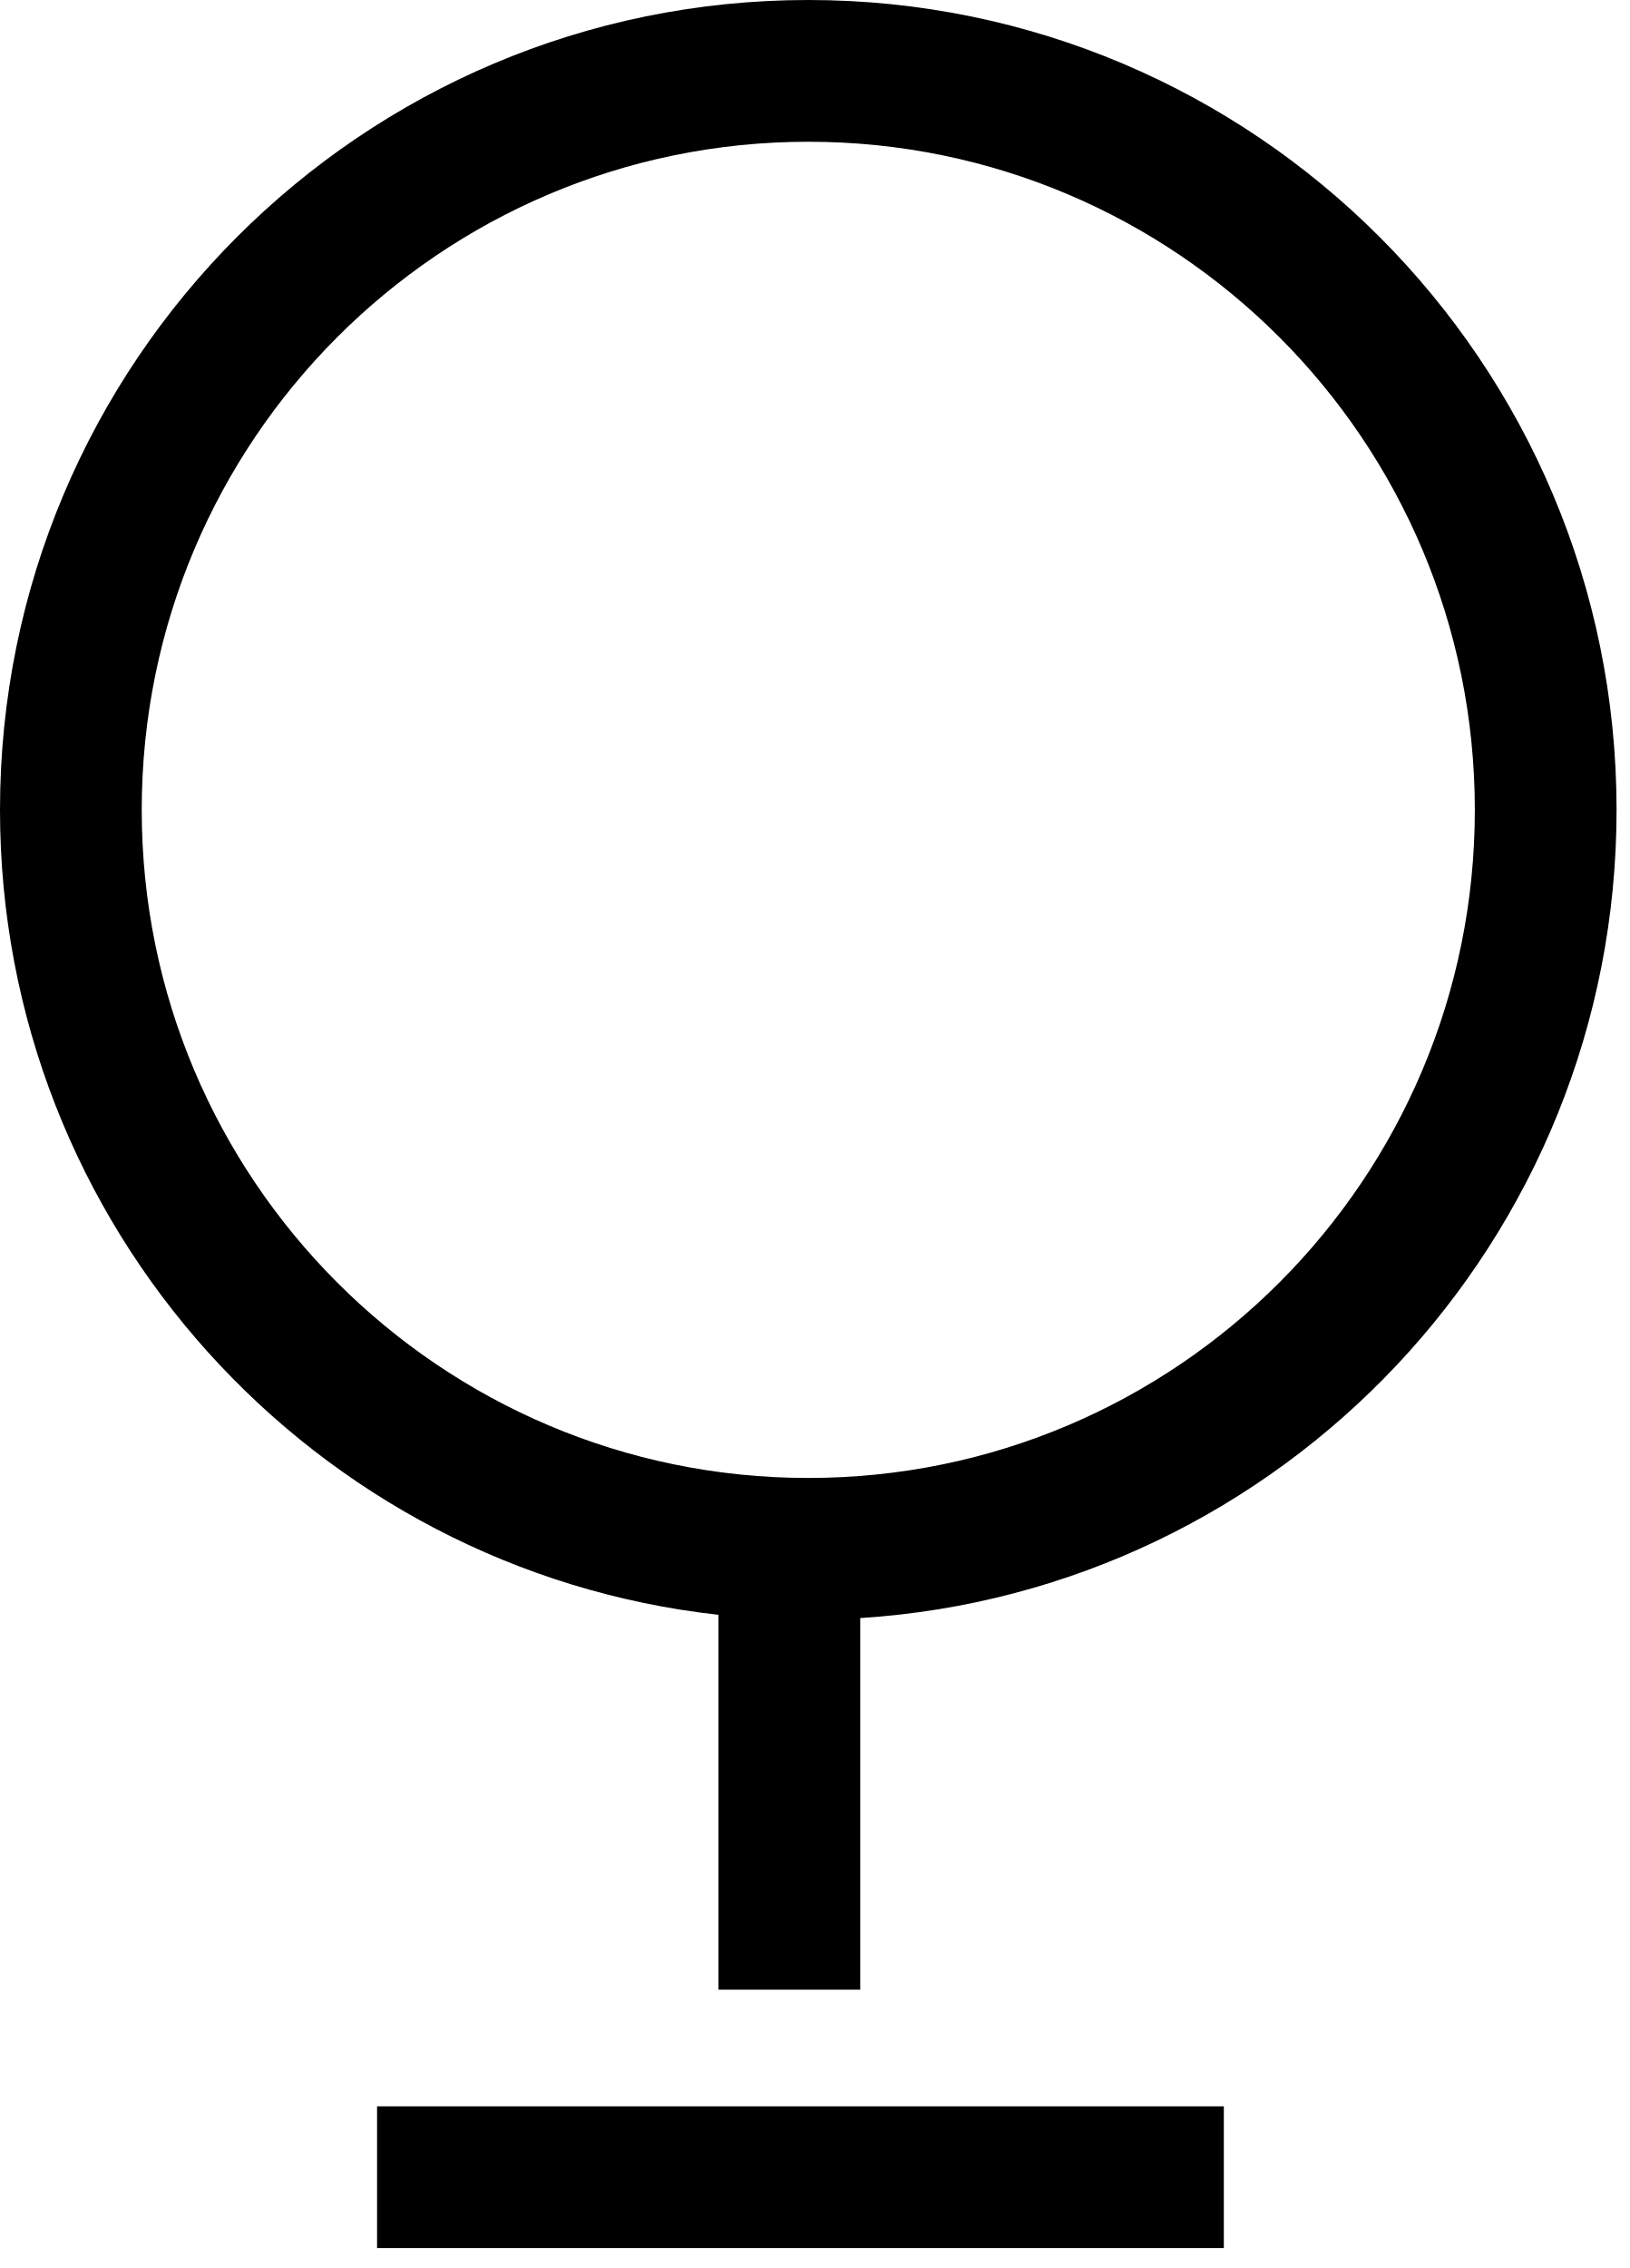
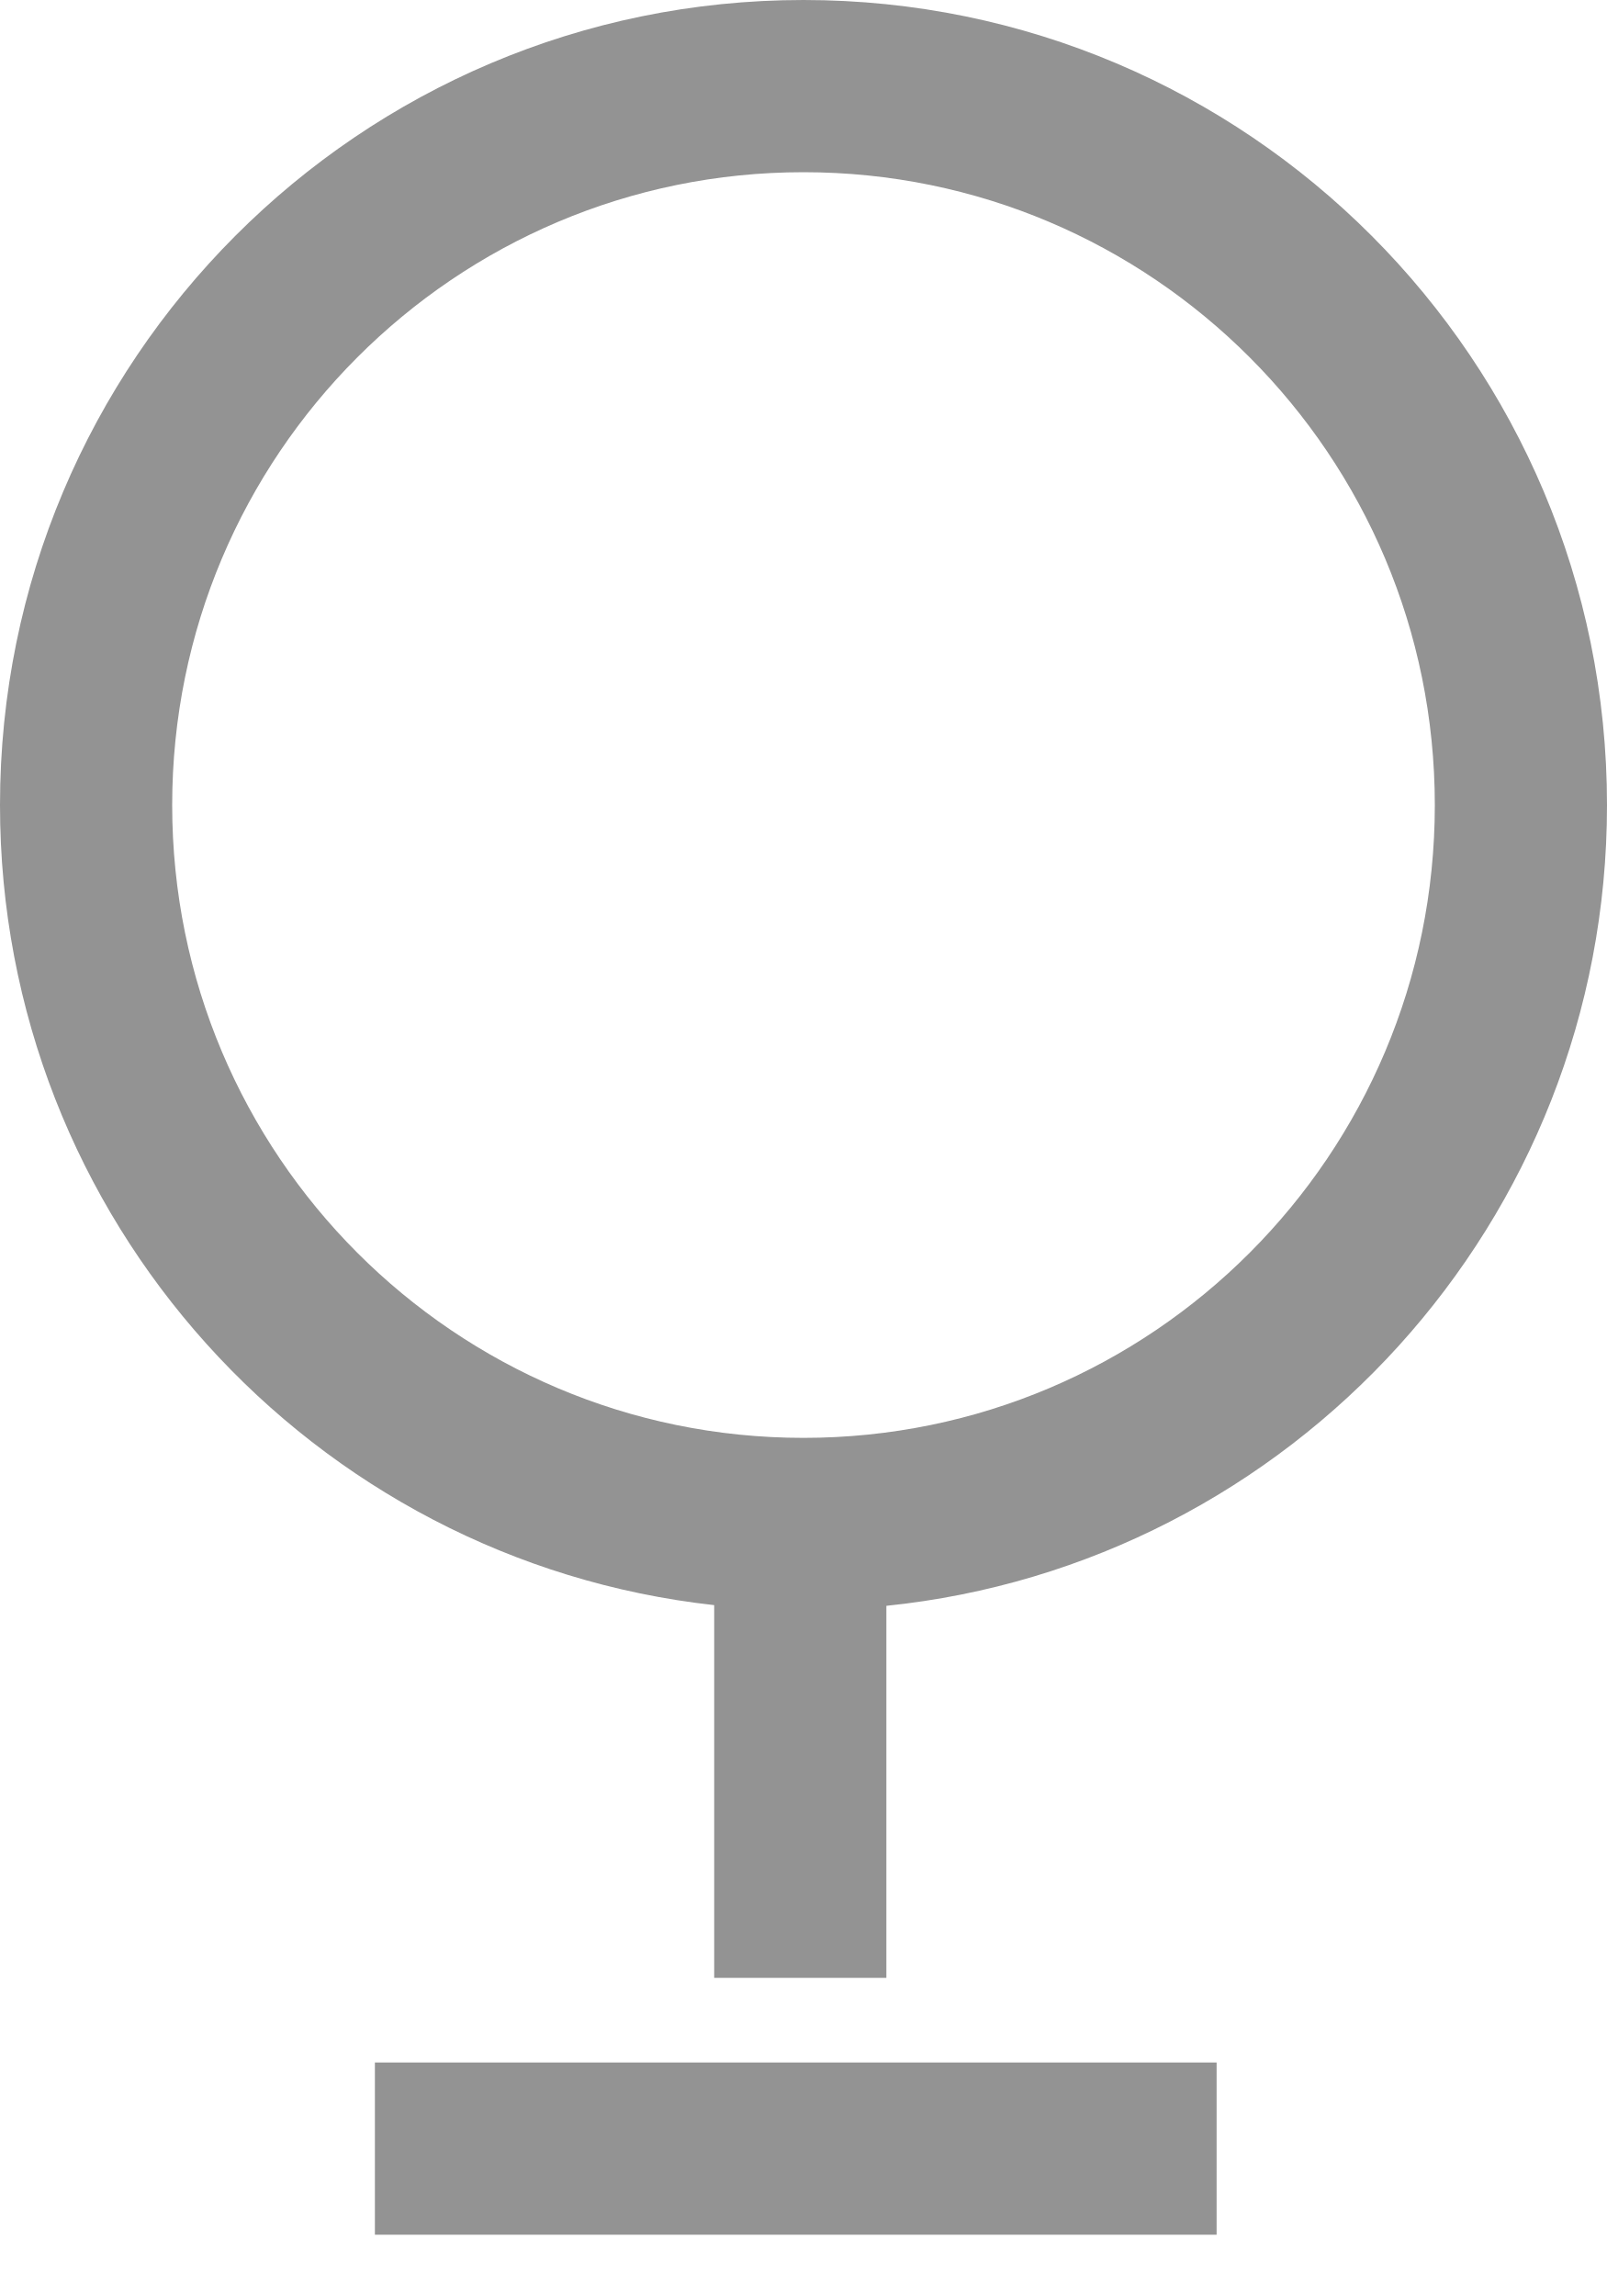
- <svg xmlns="http://www.w3.org/2000/svg" width="23" height="32" viewBox="0 0 23 32" fill="none">
-   <path fill-rule="evenodd" clip-rule="evenodd" d="M2 11.427C2 16.636 6.215 20.853 11.406 20.853C16.598 20.853 20.812 16.636 20.812 11.427C20.812 6.217 16.598 2 11.406 2C6.215 2 2 6.217 2 11.427ZM0 11.427C-2.55344e-07 17.308 4.436 22.152 10.139 22.784V28.073H12.139V22.83C18.097 22.452 22.812 17.491 22.812 11.427C22.812 5.116 17.706 0 11.406 0C5.107 0 2.73973e-07 5.116 0 11.427ZM5.321 31.719H17.27V29.719H5.321V31.719Z" fill="black" />
+ <svg xmlns="http://www.w3.org/2000/svg" width="14" height="20" viewBox="0 0 14 20" fill="none">
+   <path fill-rule="evenodd" clip-rule="evenodd" d="M1.5 7.013C1.5 10.06 3.965 12.525 7 12.525C10.035 12.525 12.5 10.06 12.5 7.013C12.5 3.966 10.035 1.5 7 1.5C3.965 1.5 1.5 3.966 1.5 7.013ZM5.40646e-07 7.013C3.83941e-07 10.622 2.722 13.595 6.222 13.982V17.229L7.722 17.229V13.988C11.249 13.626 14 10.641 14 7.013C14 3.14 10.866 4.78225e-07 7 3.08078e-07C3.134 1.37931e-07 7.08784e-07 3.14 5.40646e-07 7.013ZM3.266 19.466H10.599L10.599 17.966H3.266V19.466Z" fill="#939393" />
</svg>
